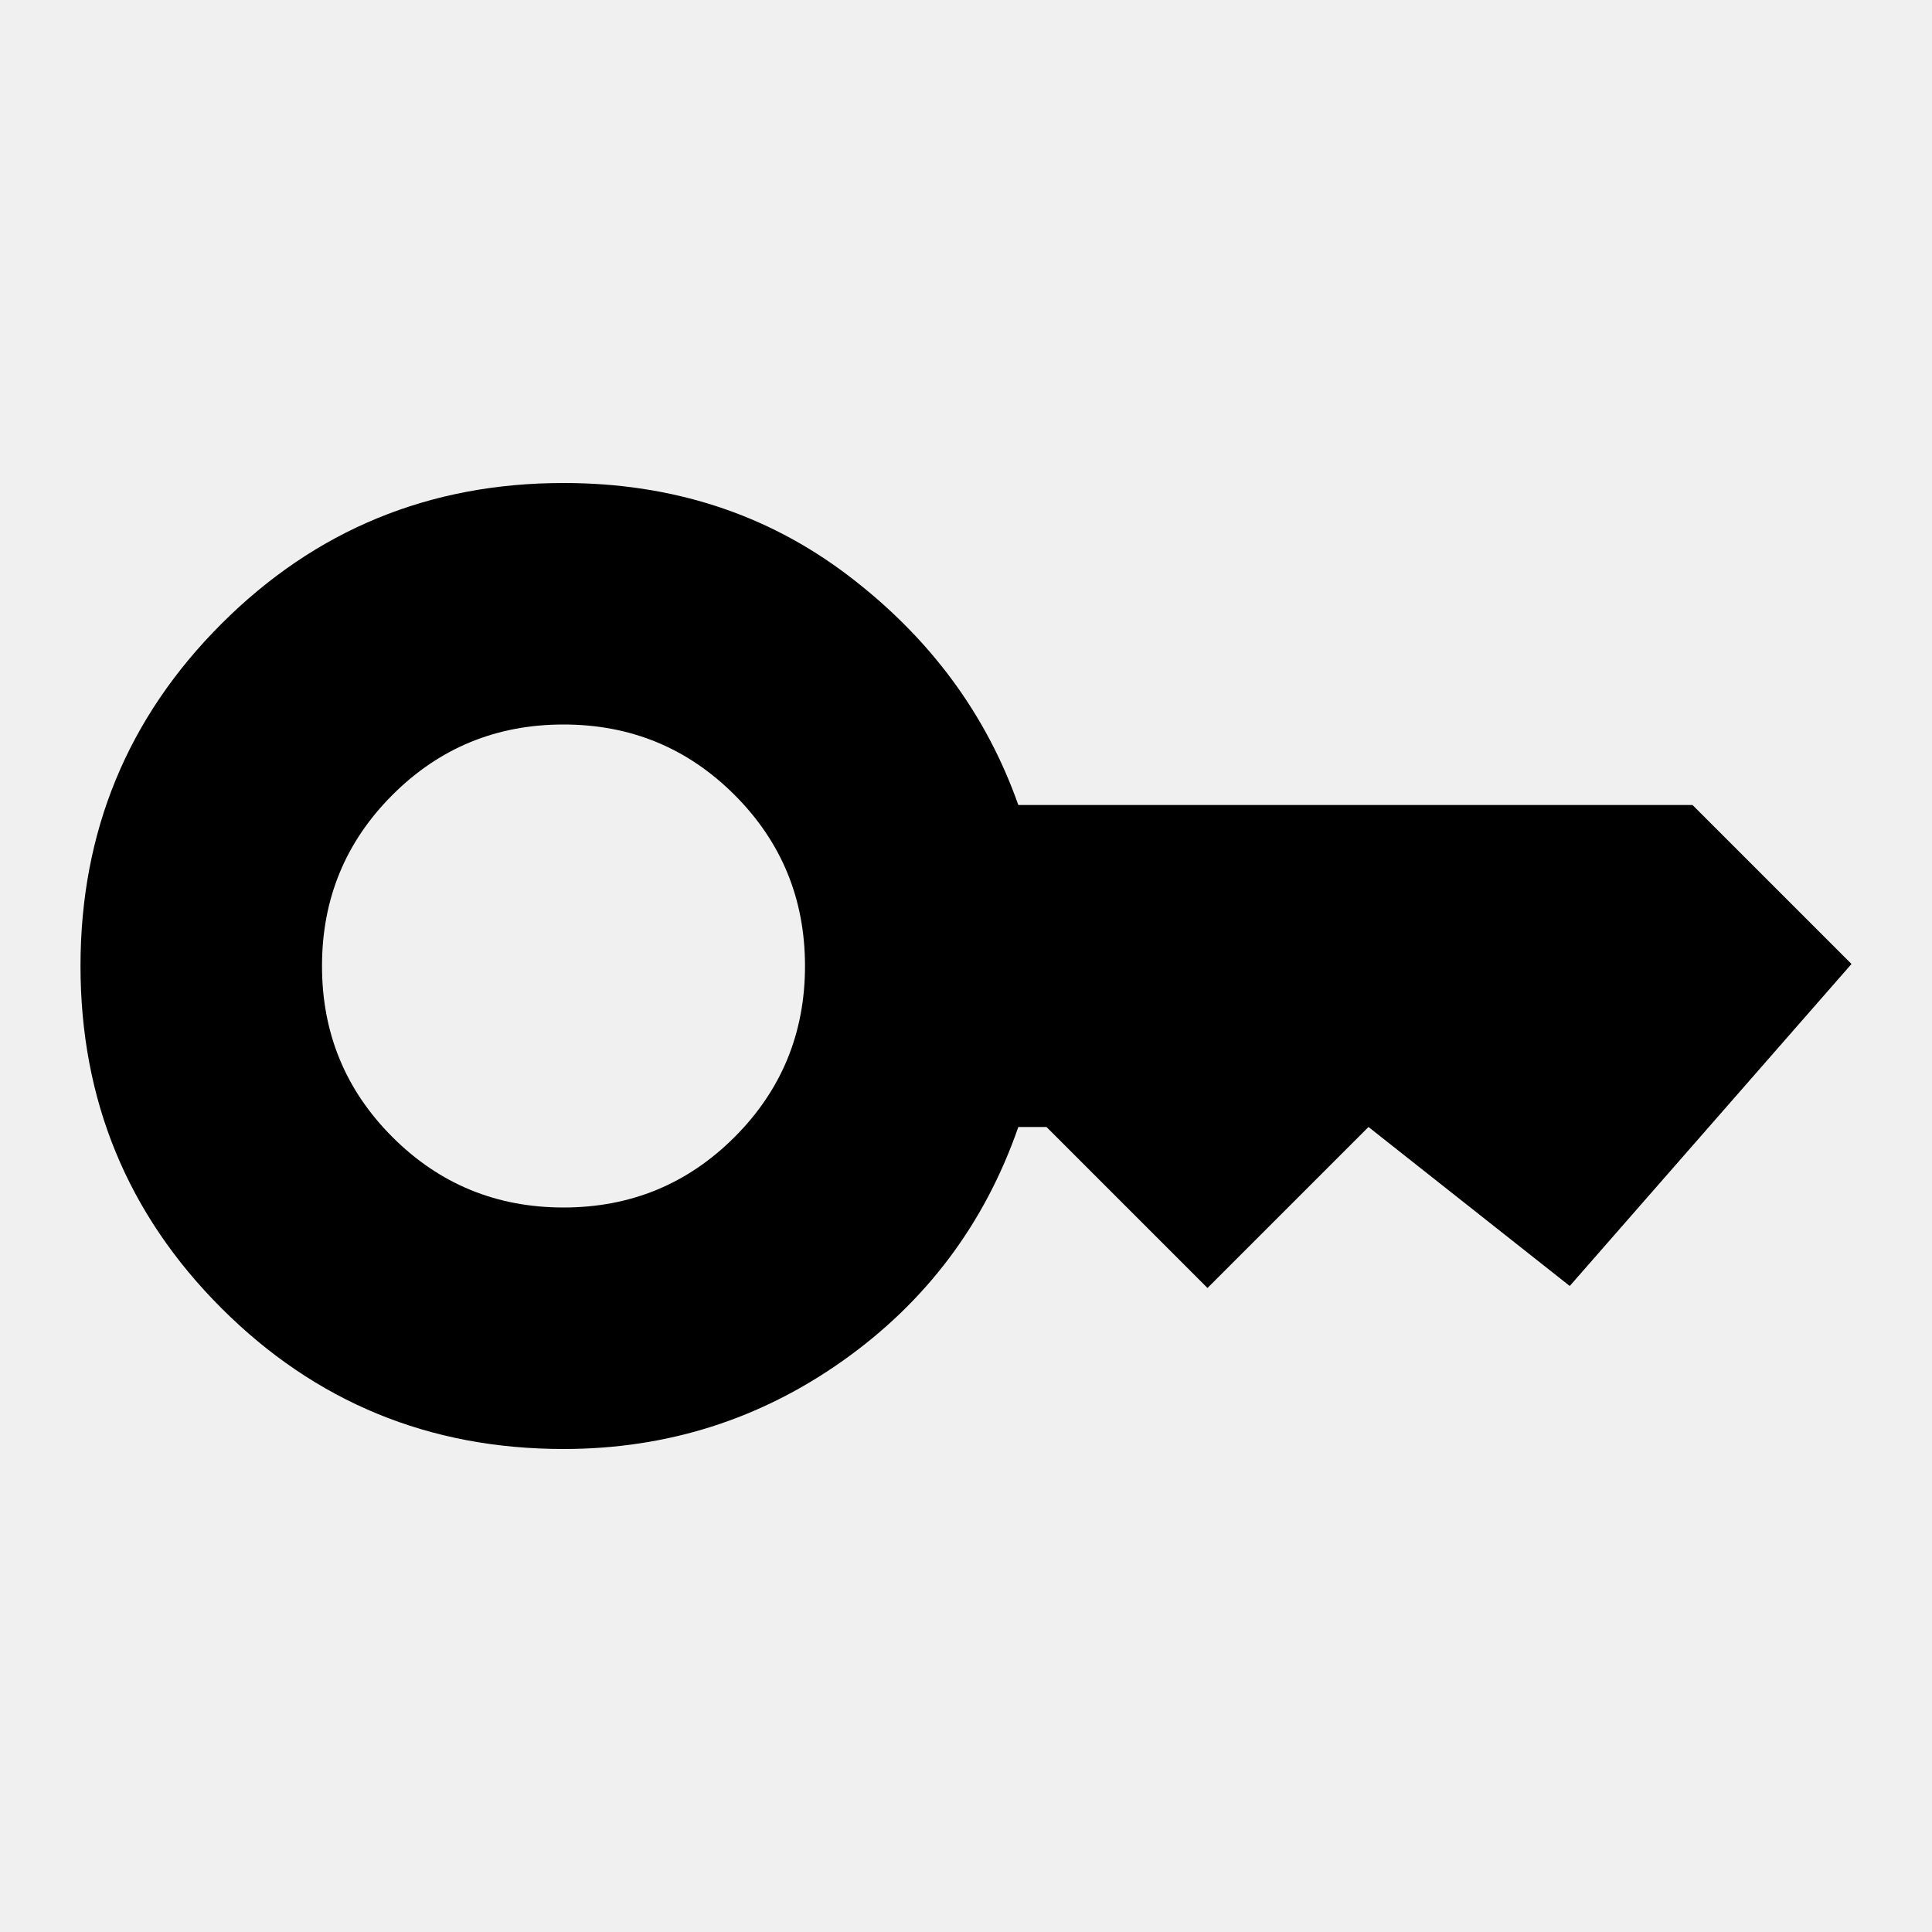
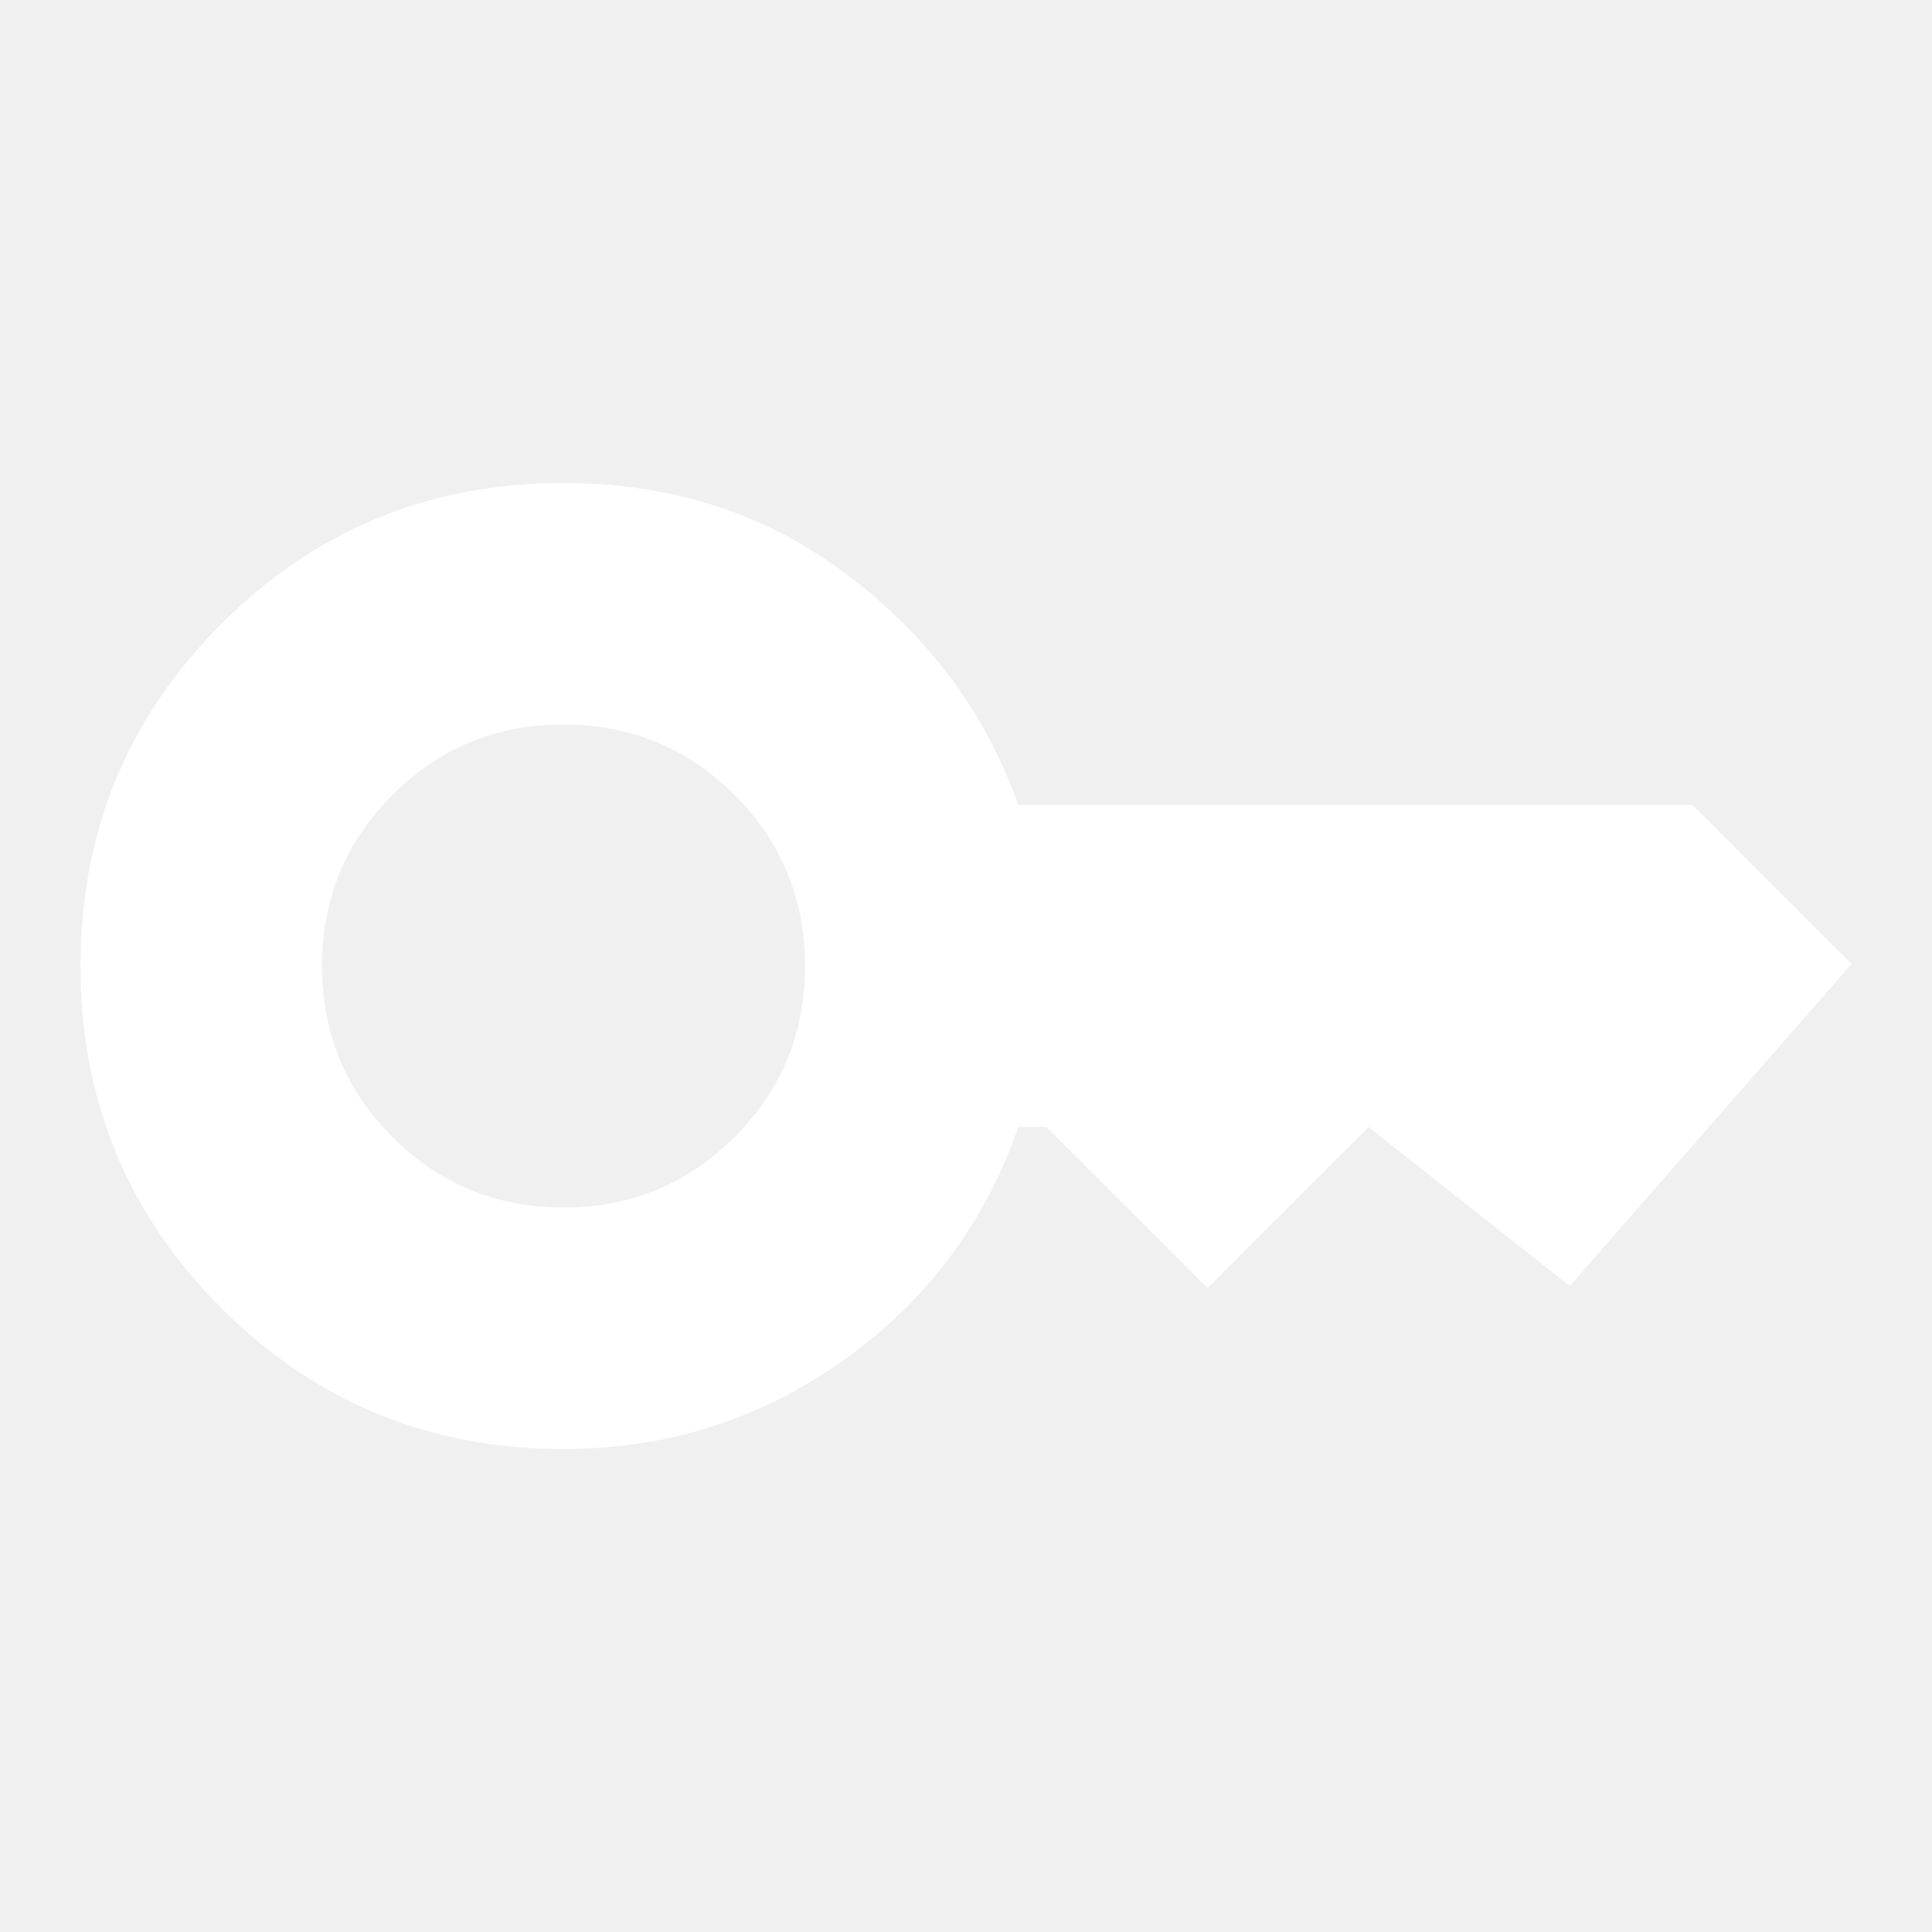
- <svg xmlns="http://www.w3.org/2000/svg" height="24" viewBox="0 -960 960 960" width="24">
+ <svg xmlns="http://www.w3.org/2000/svg" width="56" height="56" fill="#ffffff" viewBox="0 -960 960 960">
  <path d="M280-360q50 0 85-35t35-85q0-50-35-85t-85-35q-50 0-85 35t-35 85q0 50 35 85t85 35Zm0 120q-100 0-170-70T40-480q0-100 70-170t170-70q81 0 141.5 46T506-560h335l79 79-140 160-100-79-80 80-80-80h-14q-25 72-87 116t-139 44Z" />
</svg>
